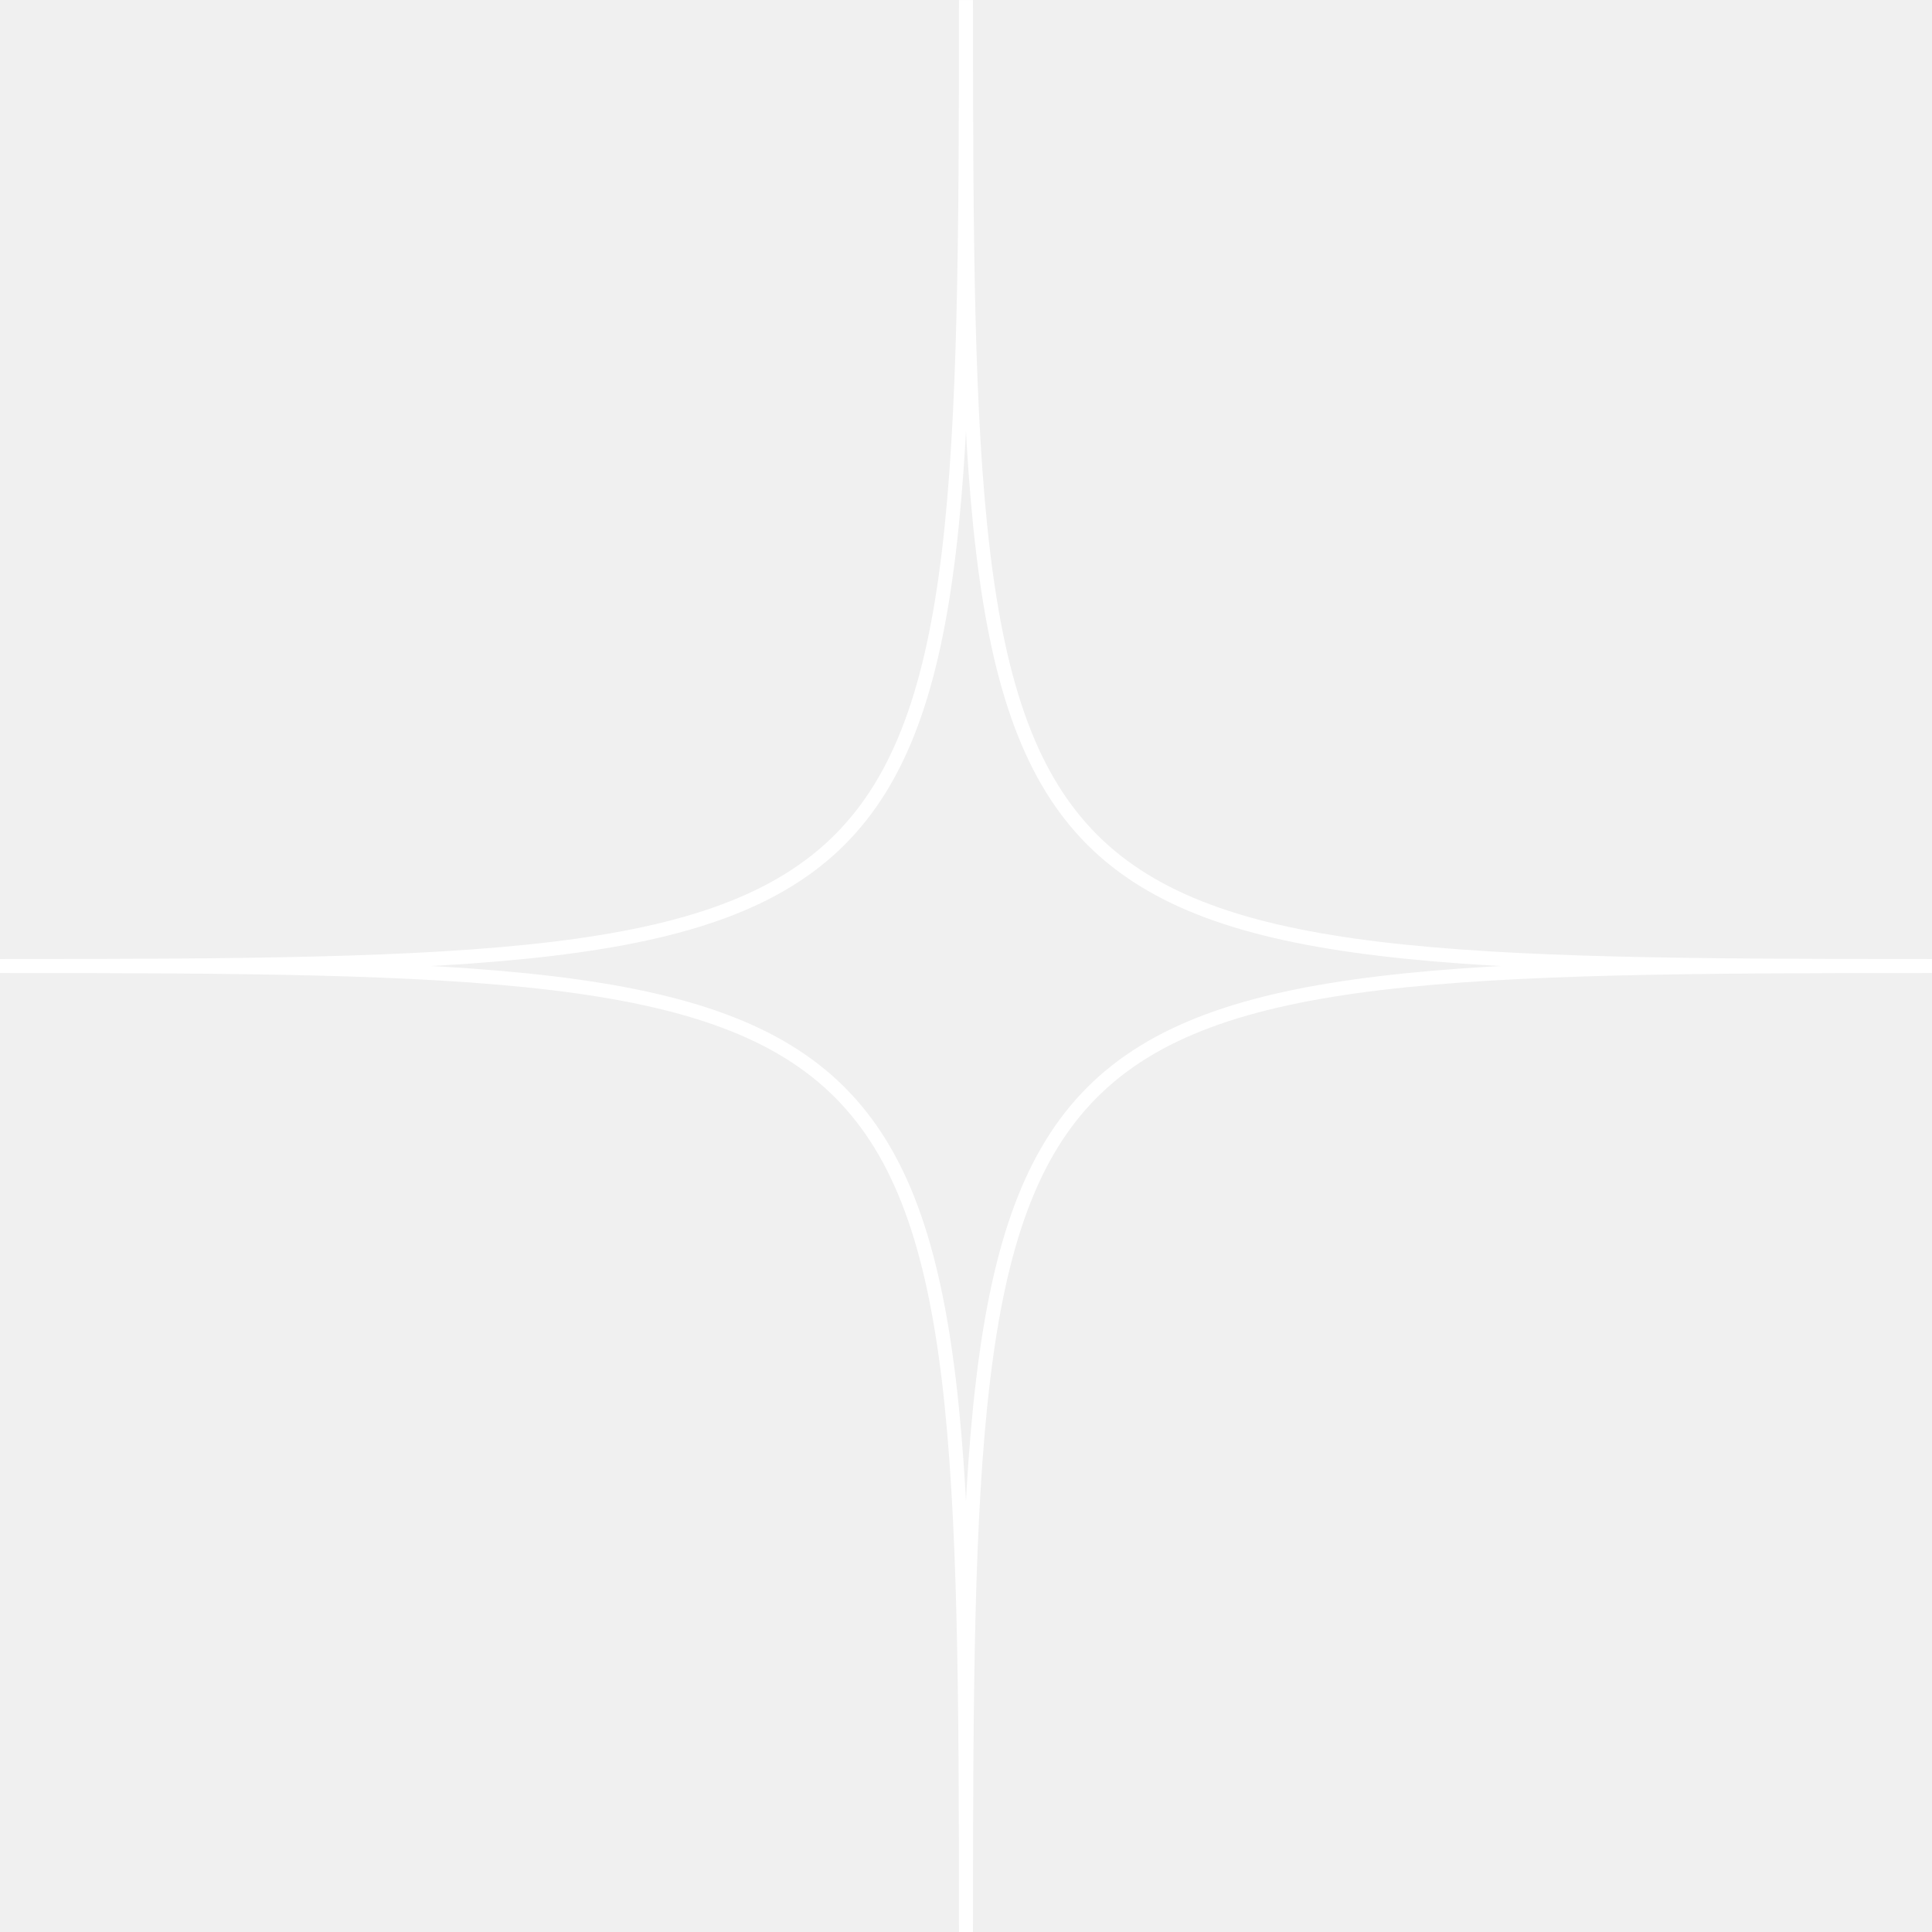
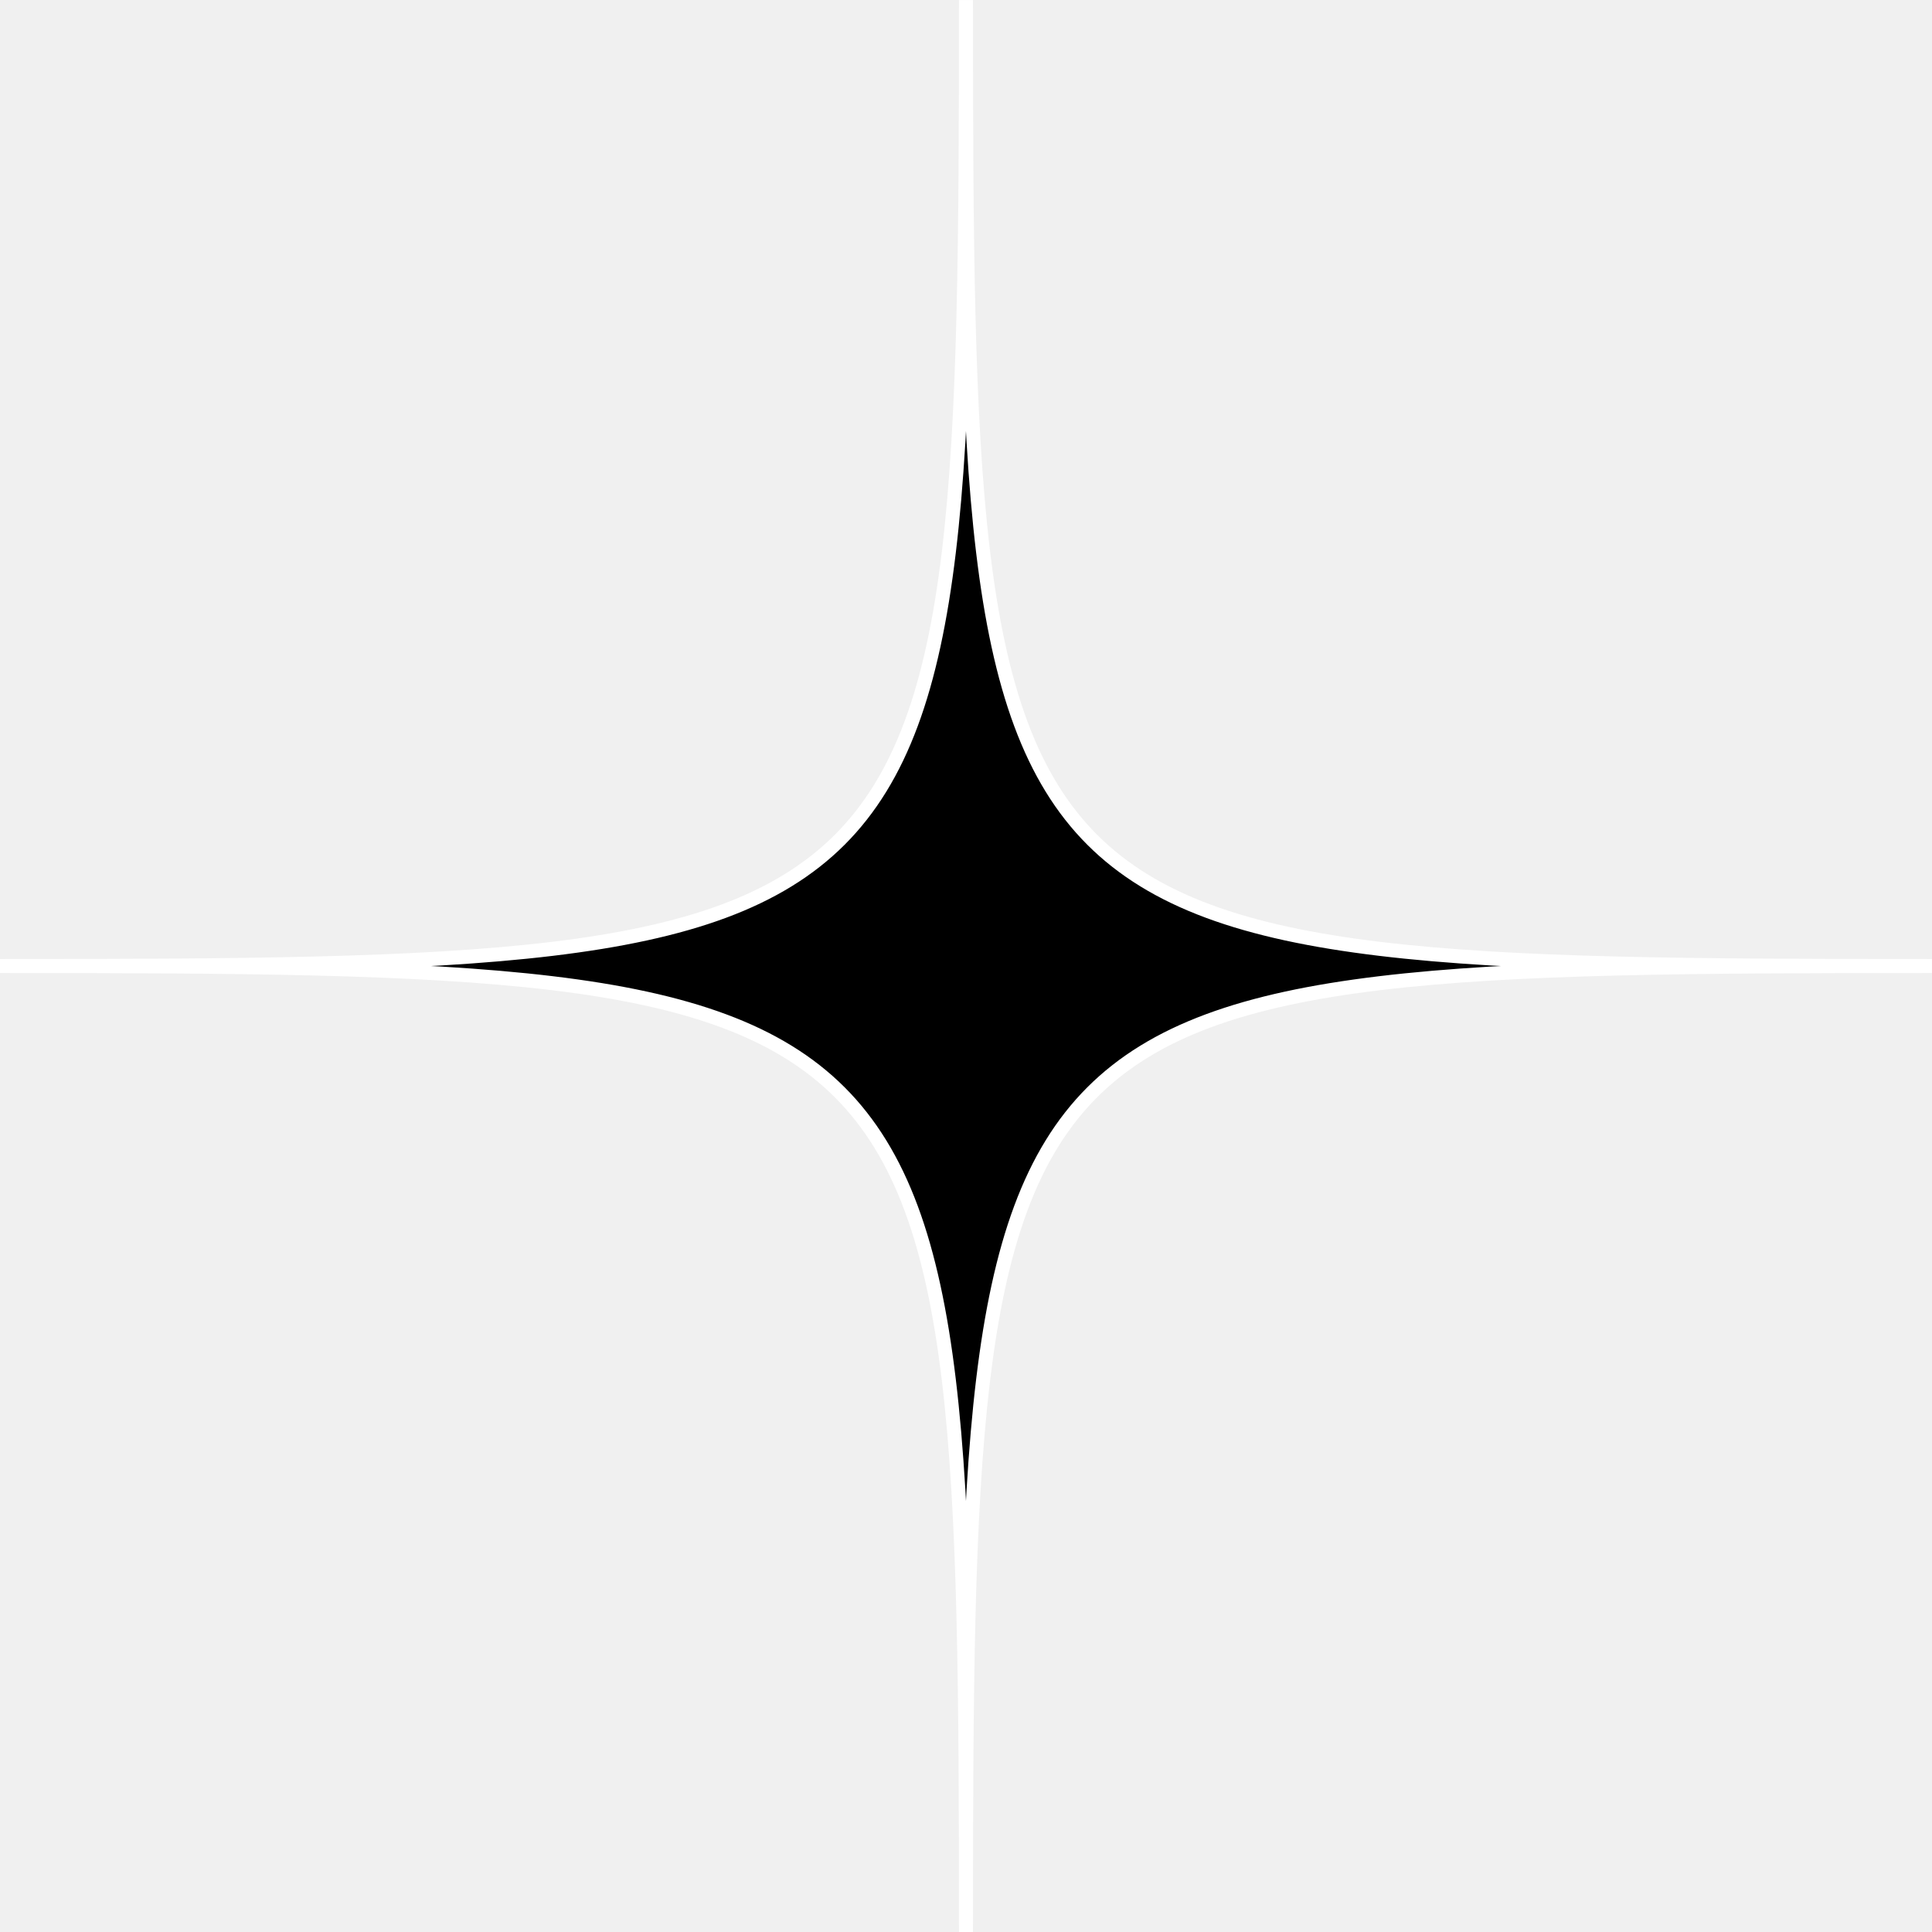
<svg xmlns="http://www.w3.org/2000/svg" viewBox="0 0 414.05 414.05" aria-hidden="true">
-   <path id="star-medium" fill="none" fill-rule="evenodd" stroke="white" stroke-width="3" d="M207.02,414.05c0-203.87-3.15-207.02-207.02-207.02,203.87,0,207.02-3.15,207.02-207.02,0,203.87,3.15,207.02,207.02,207.02-203.87,0-207.02,3.15-207.02,207.02Z" />
+   <path id="star-medium" fill="currentColor" fill-rule="evenodd" stroke="white" stroke-width="3" d="M207.02,414.05c0-203.87-3.15-207.02-207.02-207.02,203.87,0,207.02-3.15,207.02-207.02,0,203.87,3.15,207.02,207.02,207.02-203.87,0-207.02,3.15-207.02,207.02Z" />
</svg>
